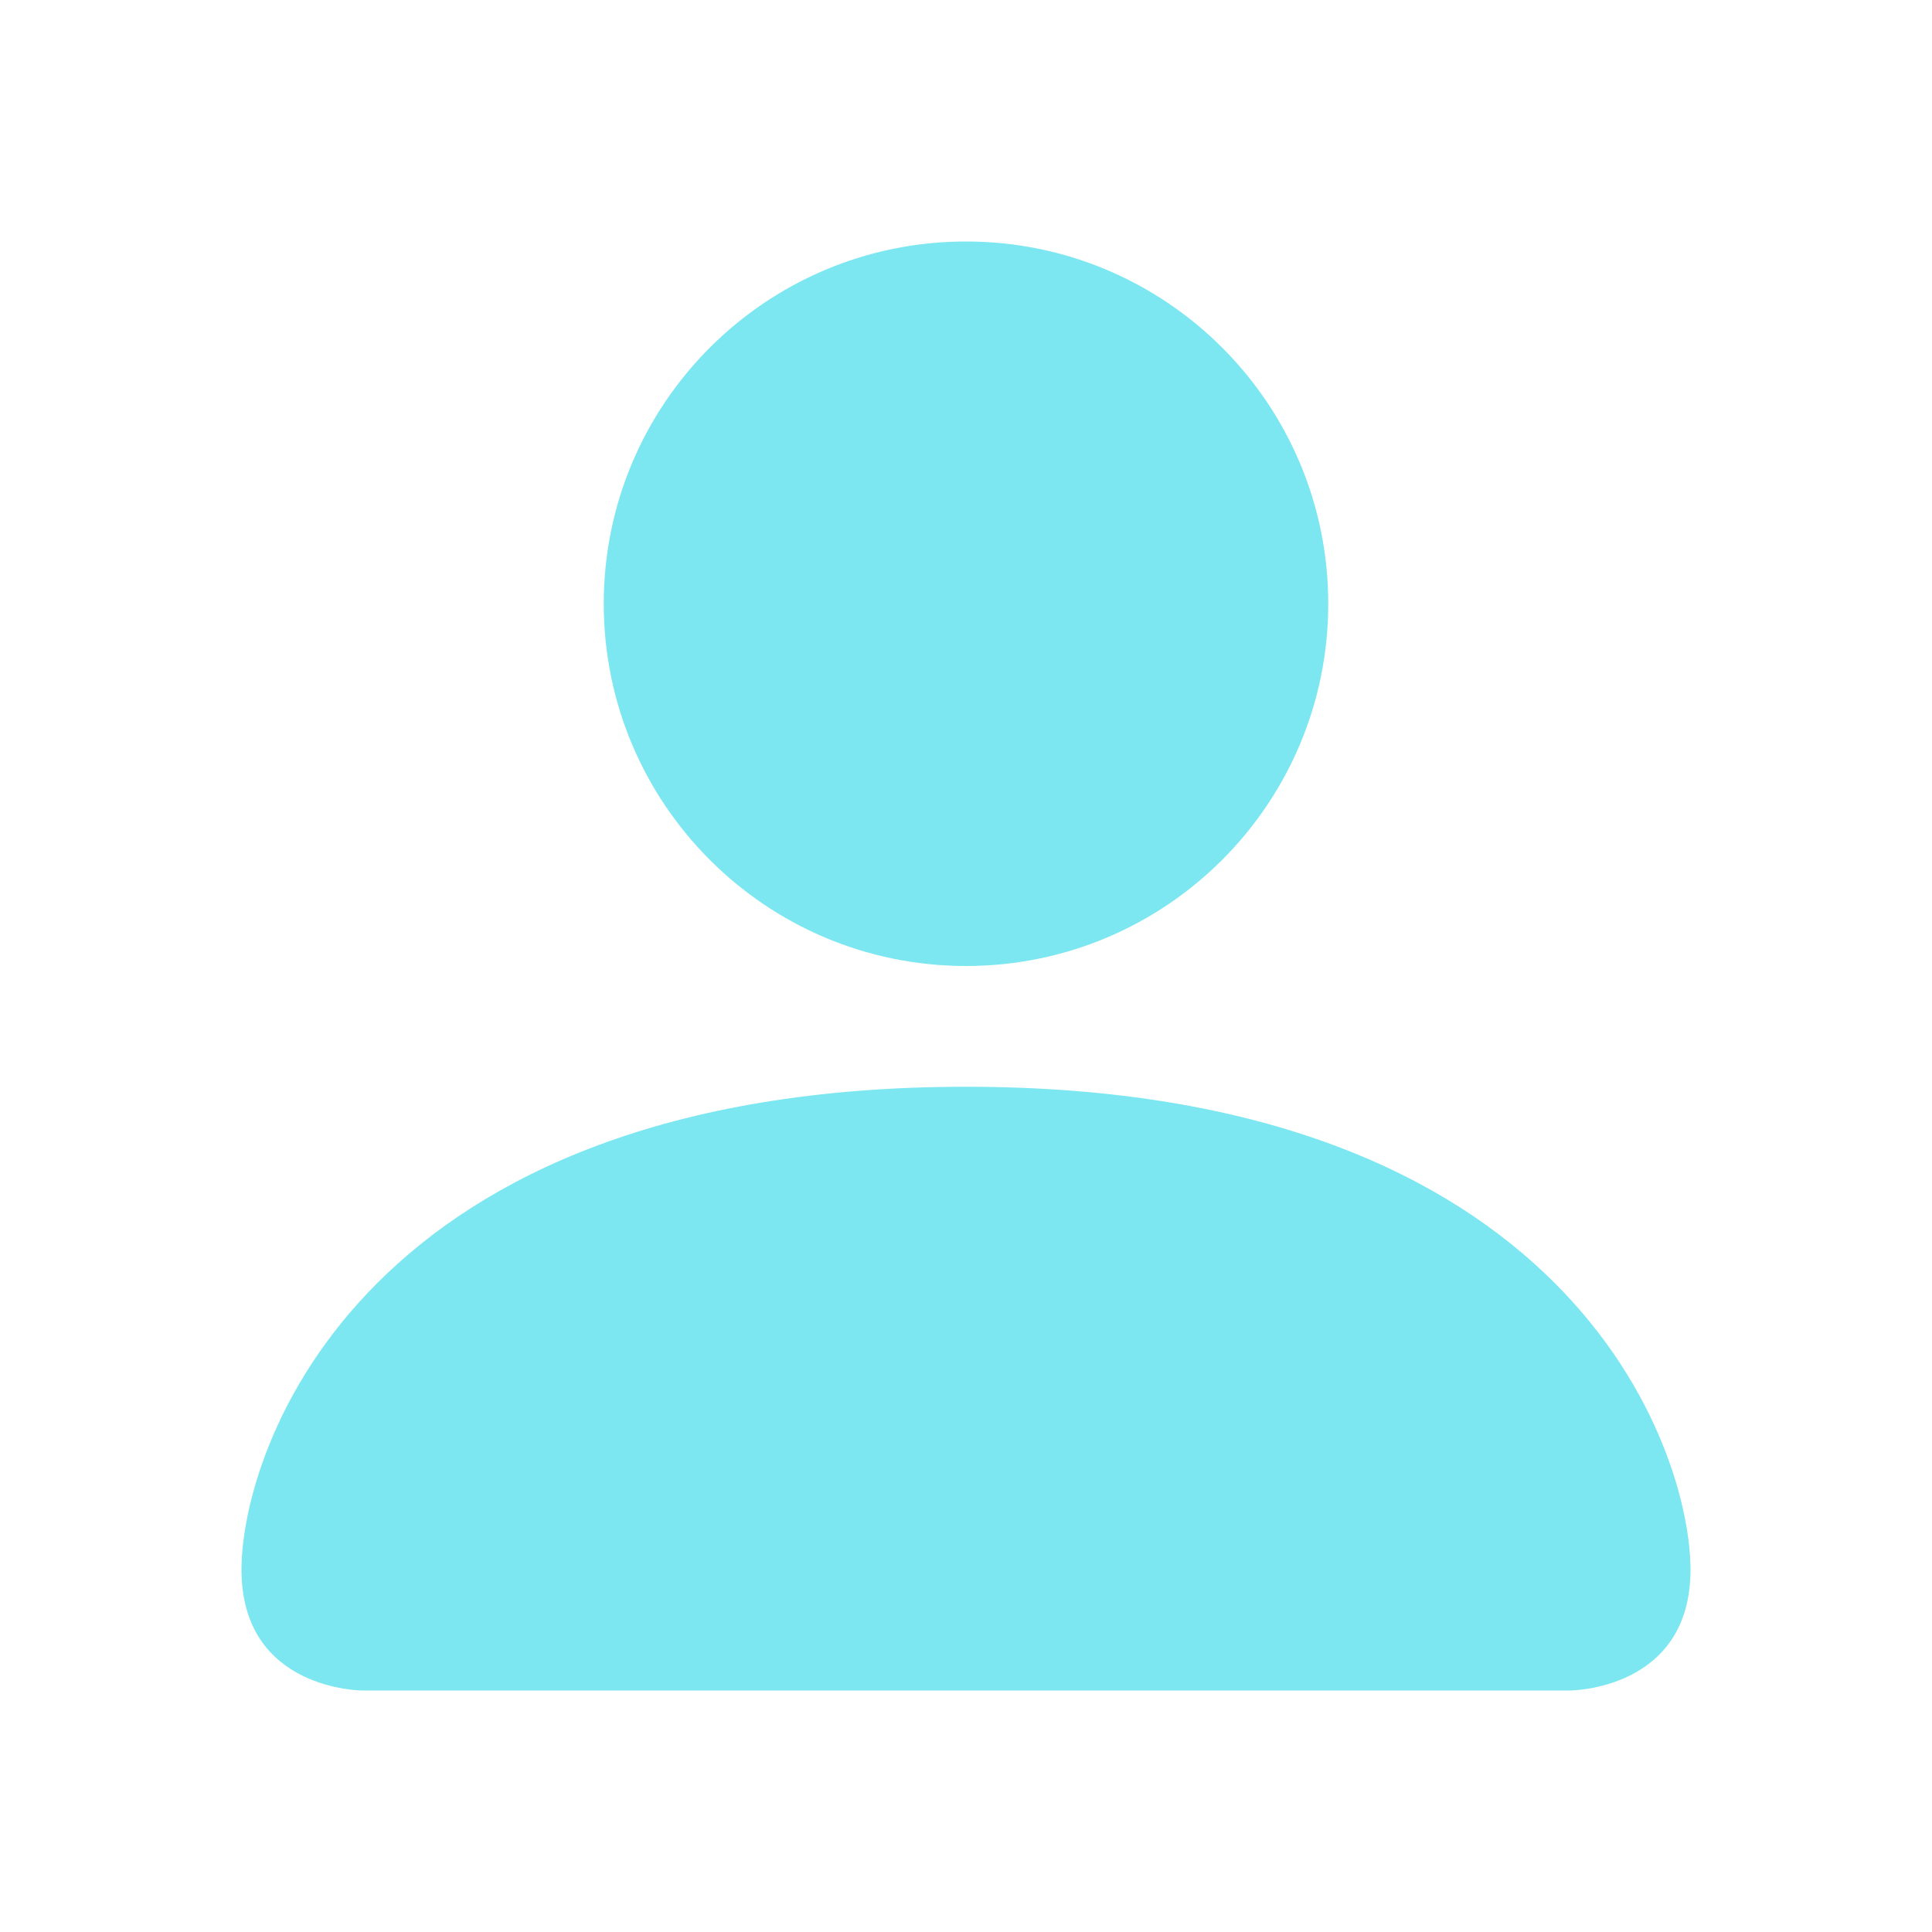
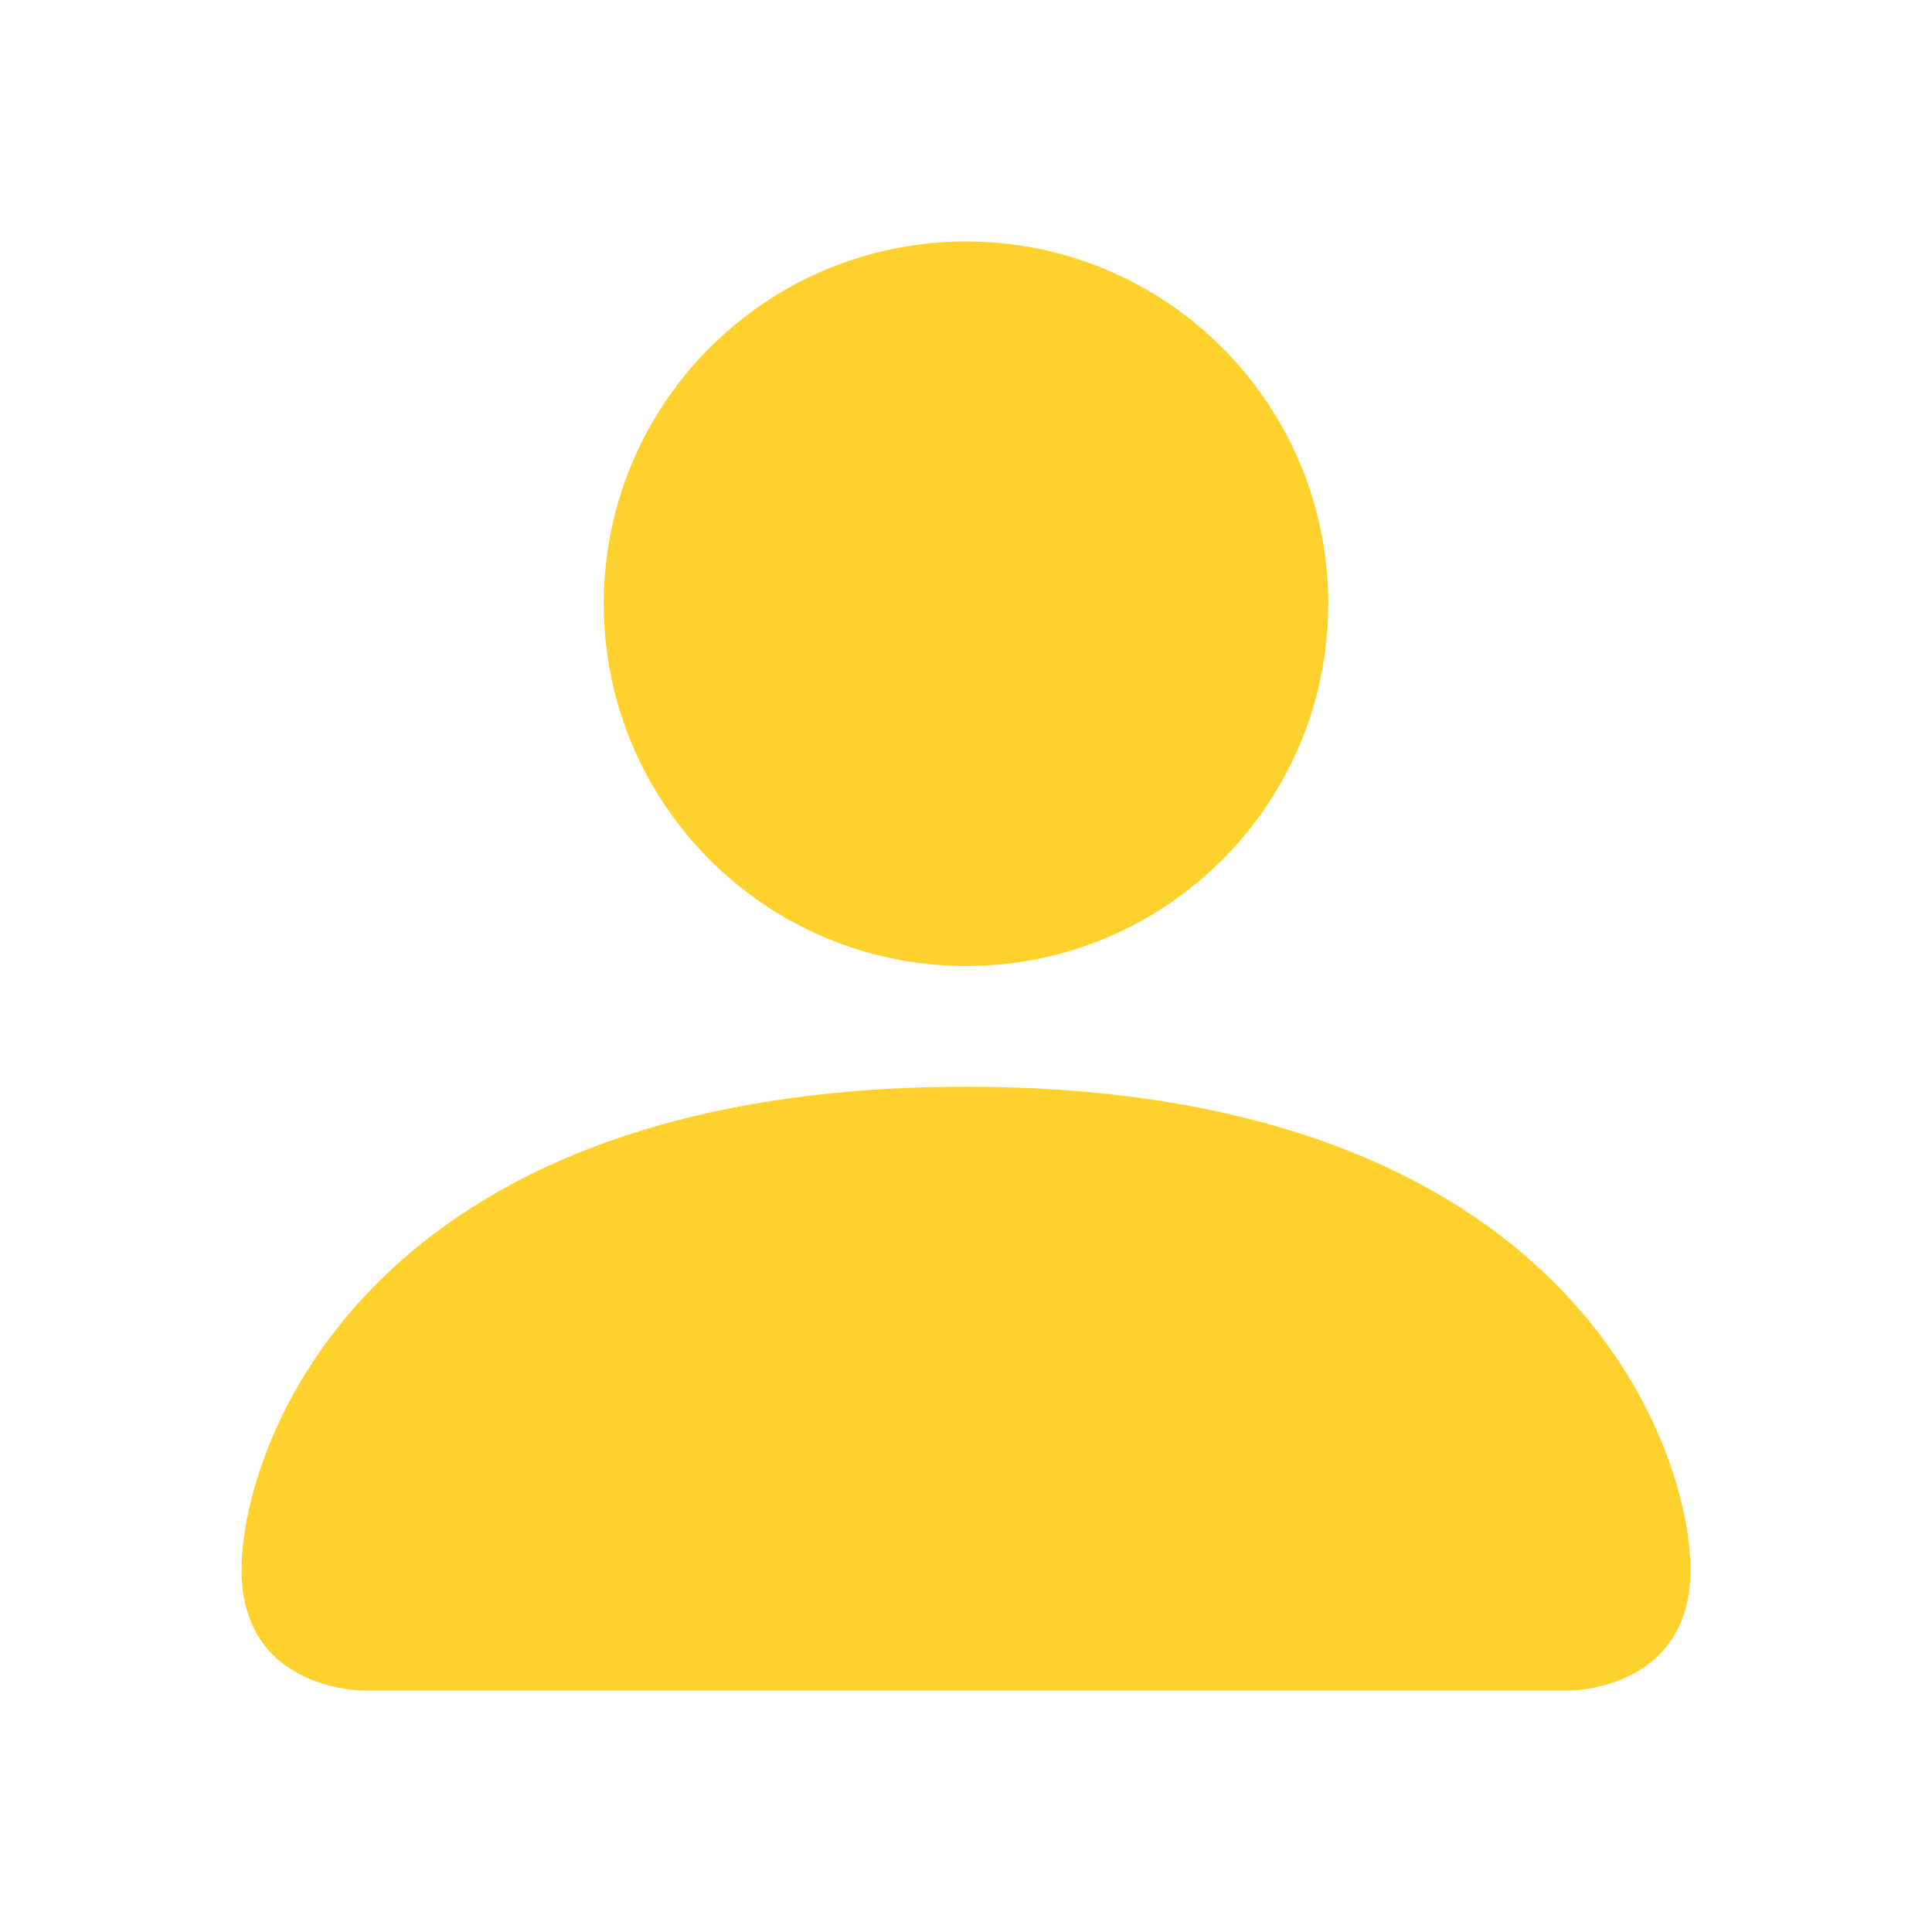
- <svg xmlns="http://www.w3.org/2000/svg" width="16" height="16" fill="#7CE7F1" class="bi bi-person-fill" viewBox="0 0 16 16">
+ <svg xmlns="http://www.w3.org/2000/svg" width="16" height="16" fill="#FFD12C" class="bi bi-person-fill" viewBox="0 0 16 16">
  <path d="M3 14s-1 0-1-1 1-4 6-4 6 3 6 4-1 1-1 1zm5-6a3 3 0 1 0 0-6 3 3 0 0 0 0 6" />
</svg>
